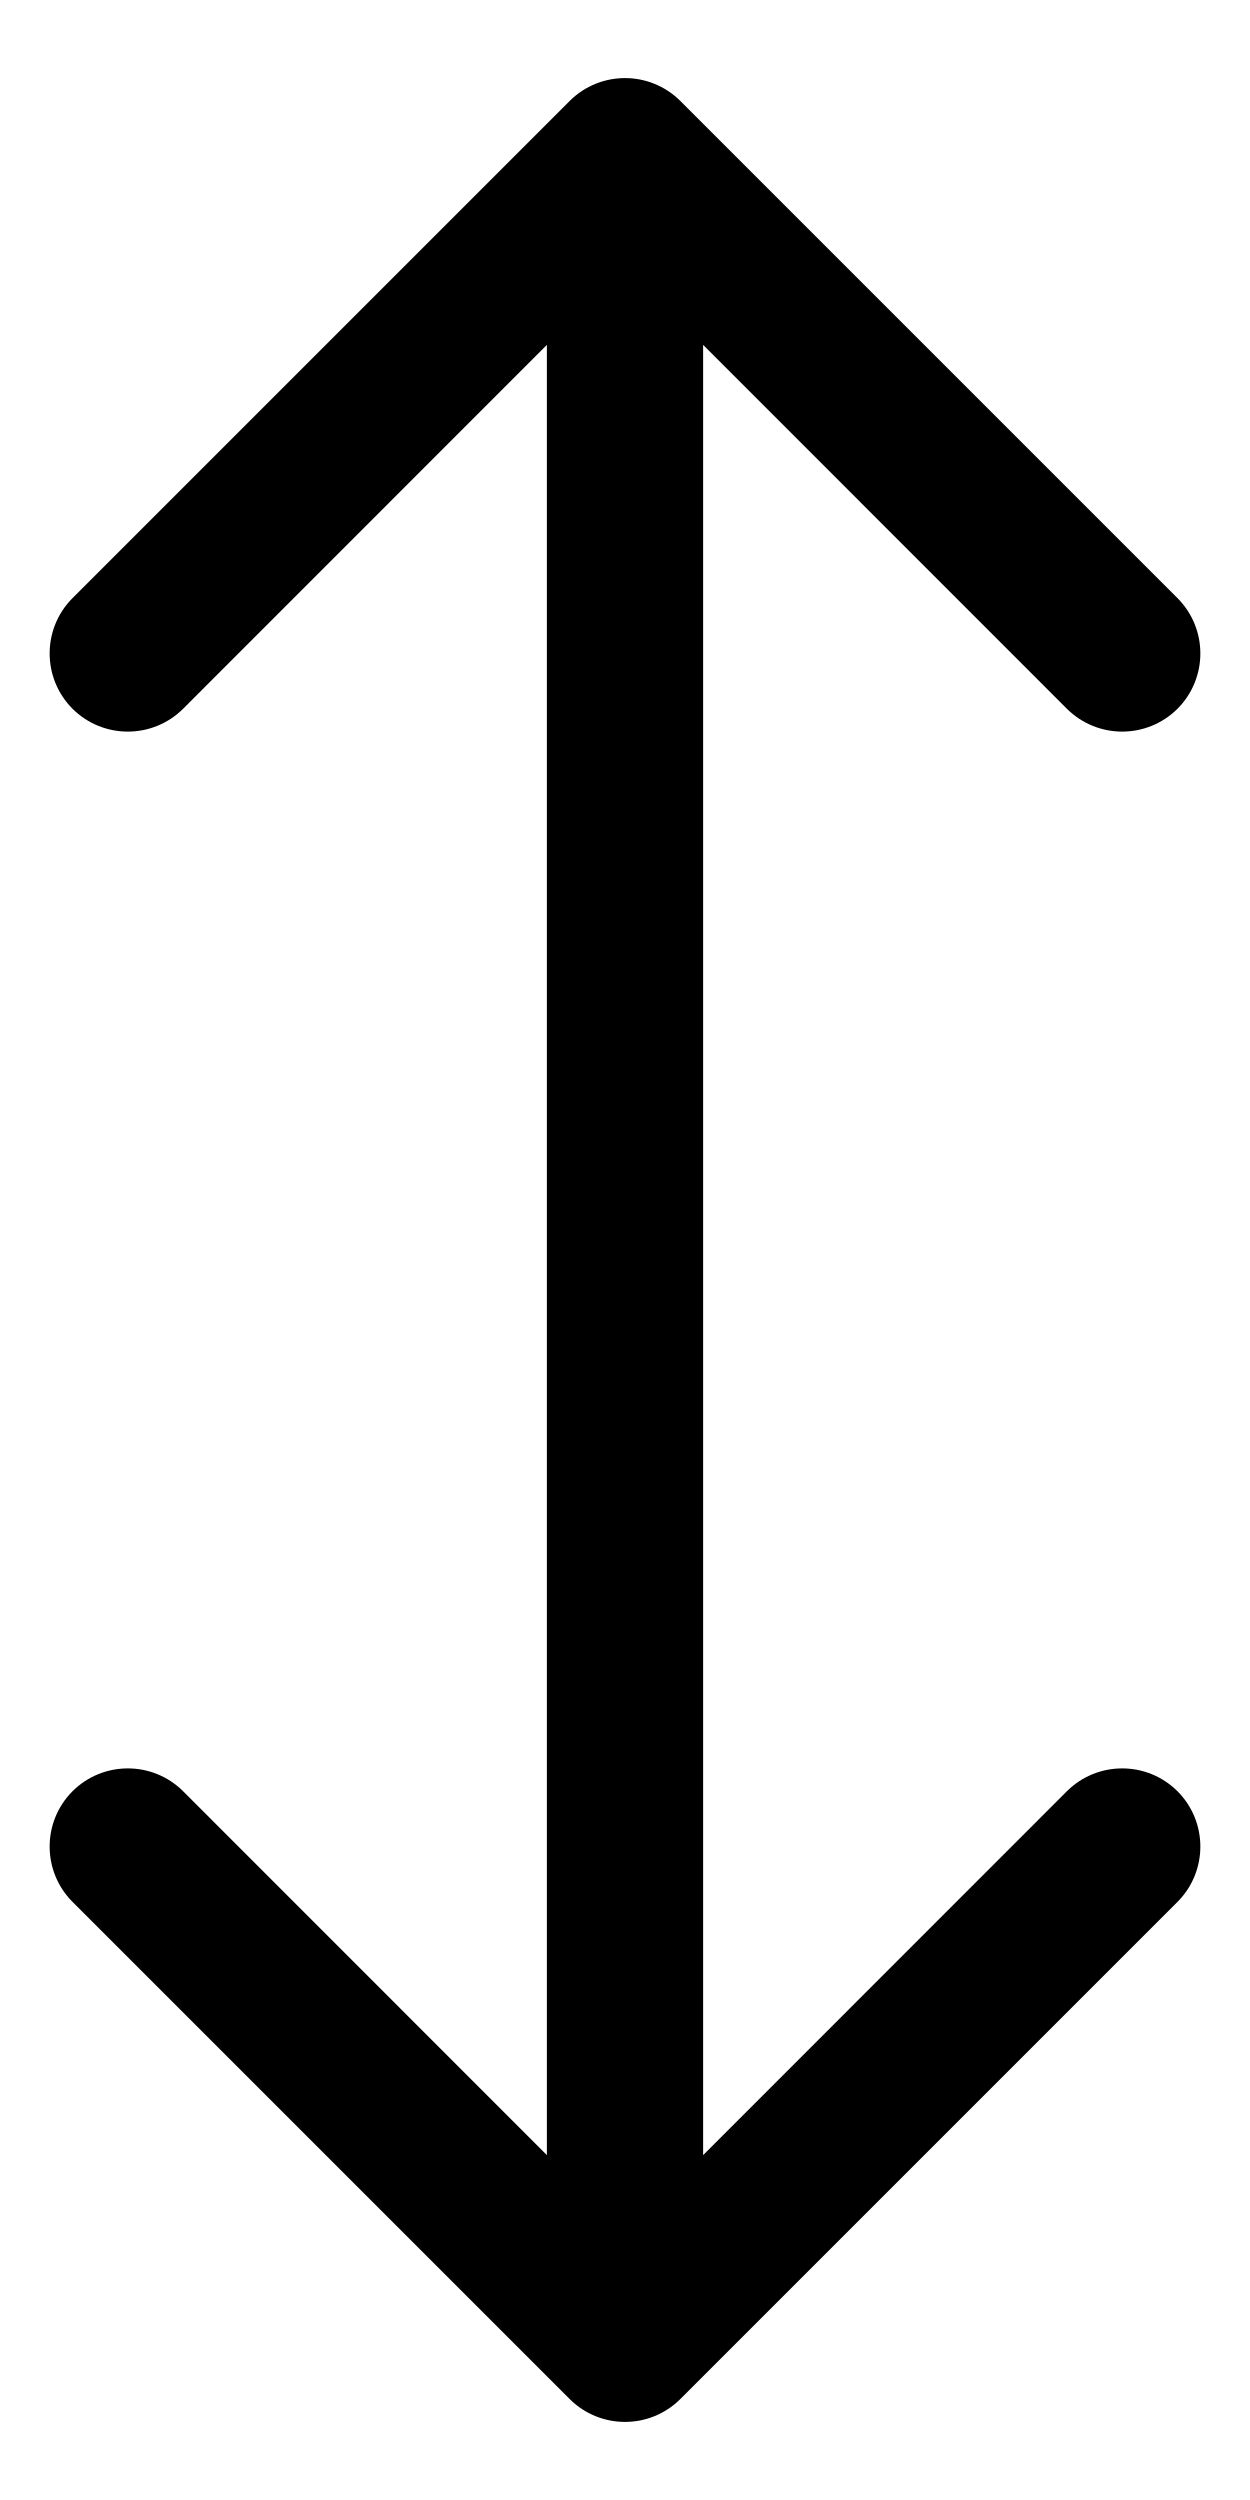
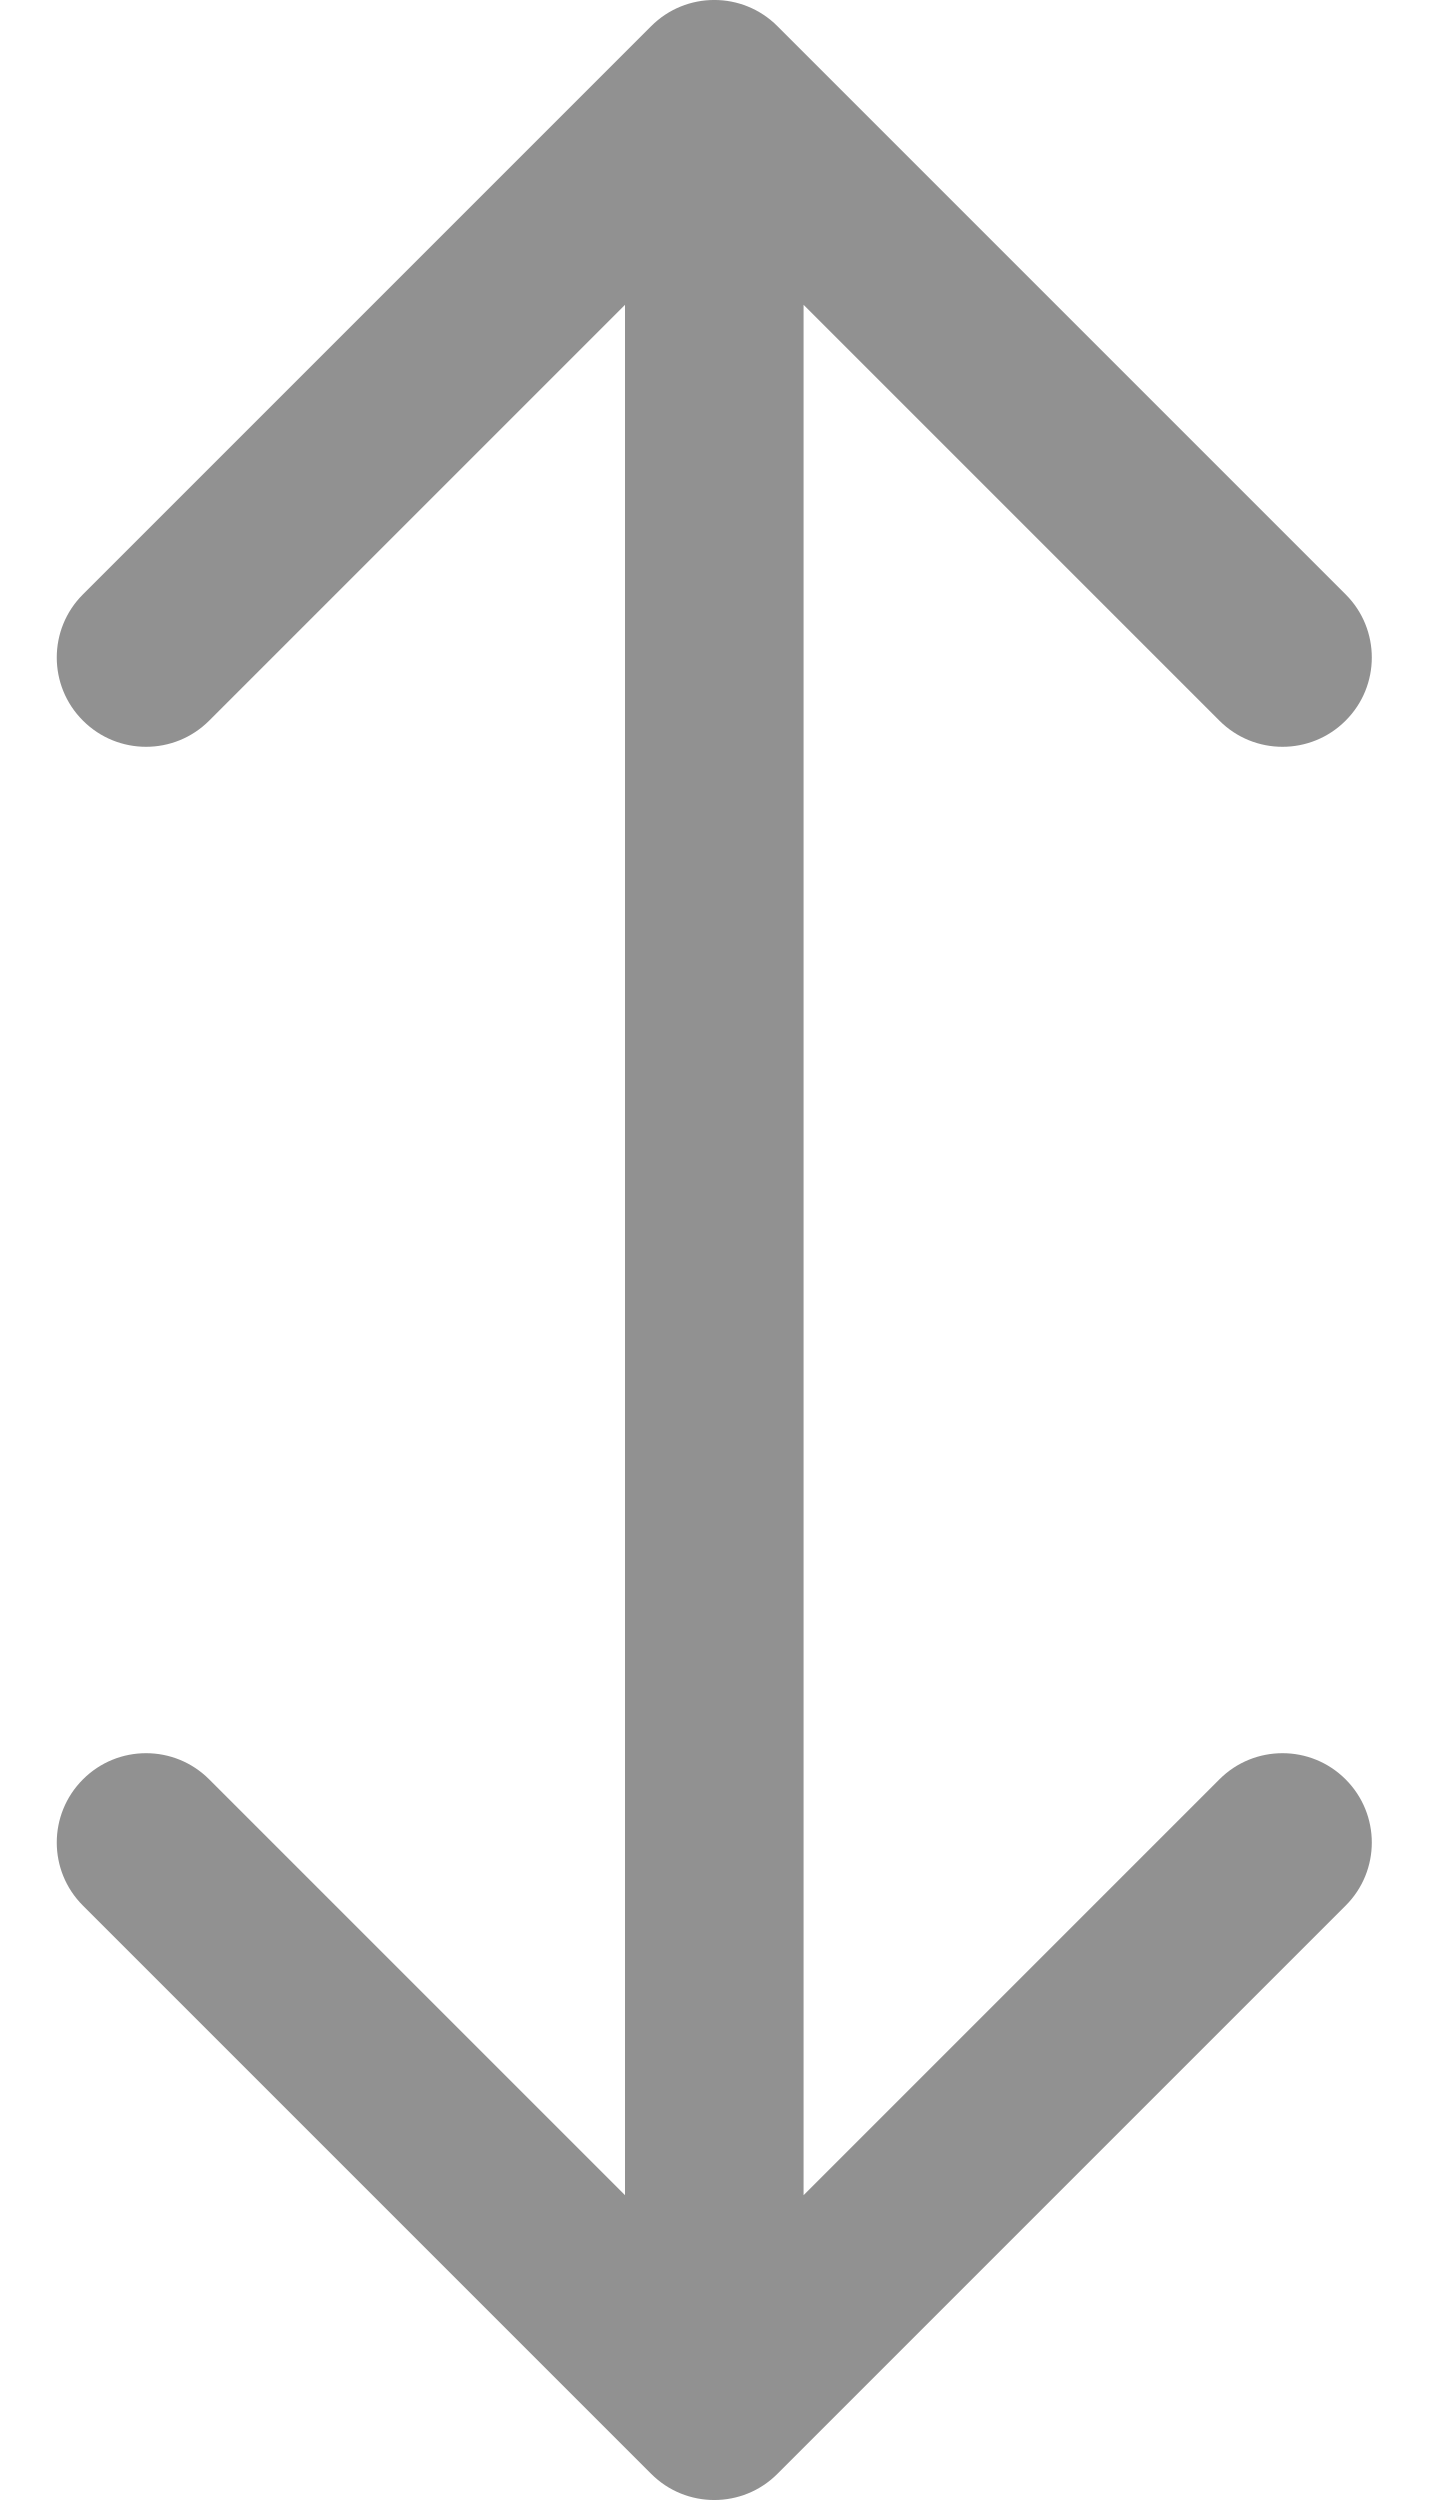
- <svg xmlns="http://www.w3.org/2000/svg" width="8" height="16" viewBox="0 0 8 16" fill="none">
-   <path d="M4.354 0.646C4.158 0.451 3.842 0.451 3.646 0.646L0.464 3.828C0.269 4.024 0.269 4.34 0.464 4.536C0.66 4.731 0.976 4.731 1.172 4.536L4 1.707L6.828 4.536C7.024 4.731 7.34 4.731 7.536 4.536C7.731 4.34 7.731 4.024 7.536 3.828L4.354 0.646ZM3.646 15.354C3.842 15.549 4.158 15.549 4.354 15.354L7.536 12.172C7.731 11.976 7.731 11.66 7.536 11.464C7.34 11.269 7.024 11.269 6.828 11.464L4 14.293L1.172 11.464C0.976 11.269 0.66 11.269 0.464 11.464C0.269 11.66 0.269 11.976 0.464 12.172L3.646 15.354ZM4 1L3.5 1L3.5 15L4 15L4.5 15L4.5 1L4 1Z" fill="black" />
+ <svg xmlns="http://www.w3.org/2000/svg" width="16" height="28" viewBox="0 0 16 28" fill="none">
+   <path d="M8.707 0.293C8.317 -0.098 7.683 -0.098 7.293 0.293L0.929 6.657C0.538 7.047 0.538 7.681 0.929 8.071C1.319 8.462 1.953 8.462 2.343 8.071L8 2.414L13.657 8.071C14.047 8.462 14.681 8.462 15.071 8.071C15.462 7.681 15.462 7.047 15.071 6.657L8.707 0.293ZM7.293 27.707C7.683 28.098 8.317 28.098 8.707 27.707L15.071 21.343C15.462 20.953 15.462 20.32 15.071 19.929C14.681 19.538 14.047 19.538 13.657 19.929L8 25.586L2.343 19.929C1.953 19.538 1.319 19.538 0.929 19.929C0.538 20.32 0.538 20.953 0.929 21.343L7.293 27.707ZM8 1H7V27H8H9V1H8Z" fill="#919191" />
</svg>
